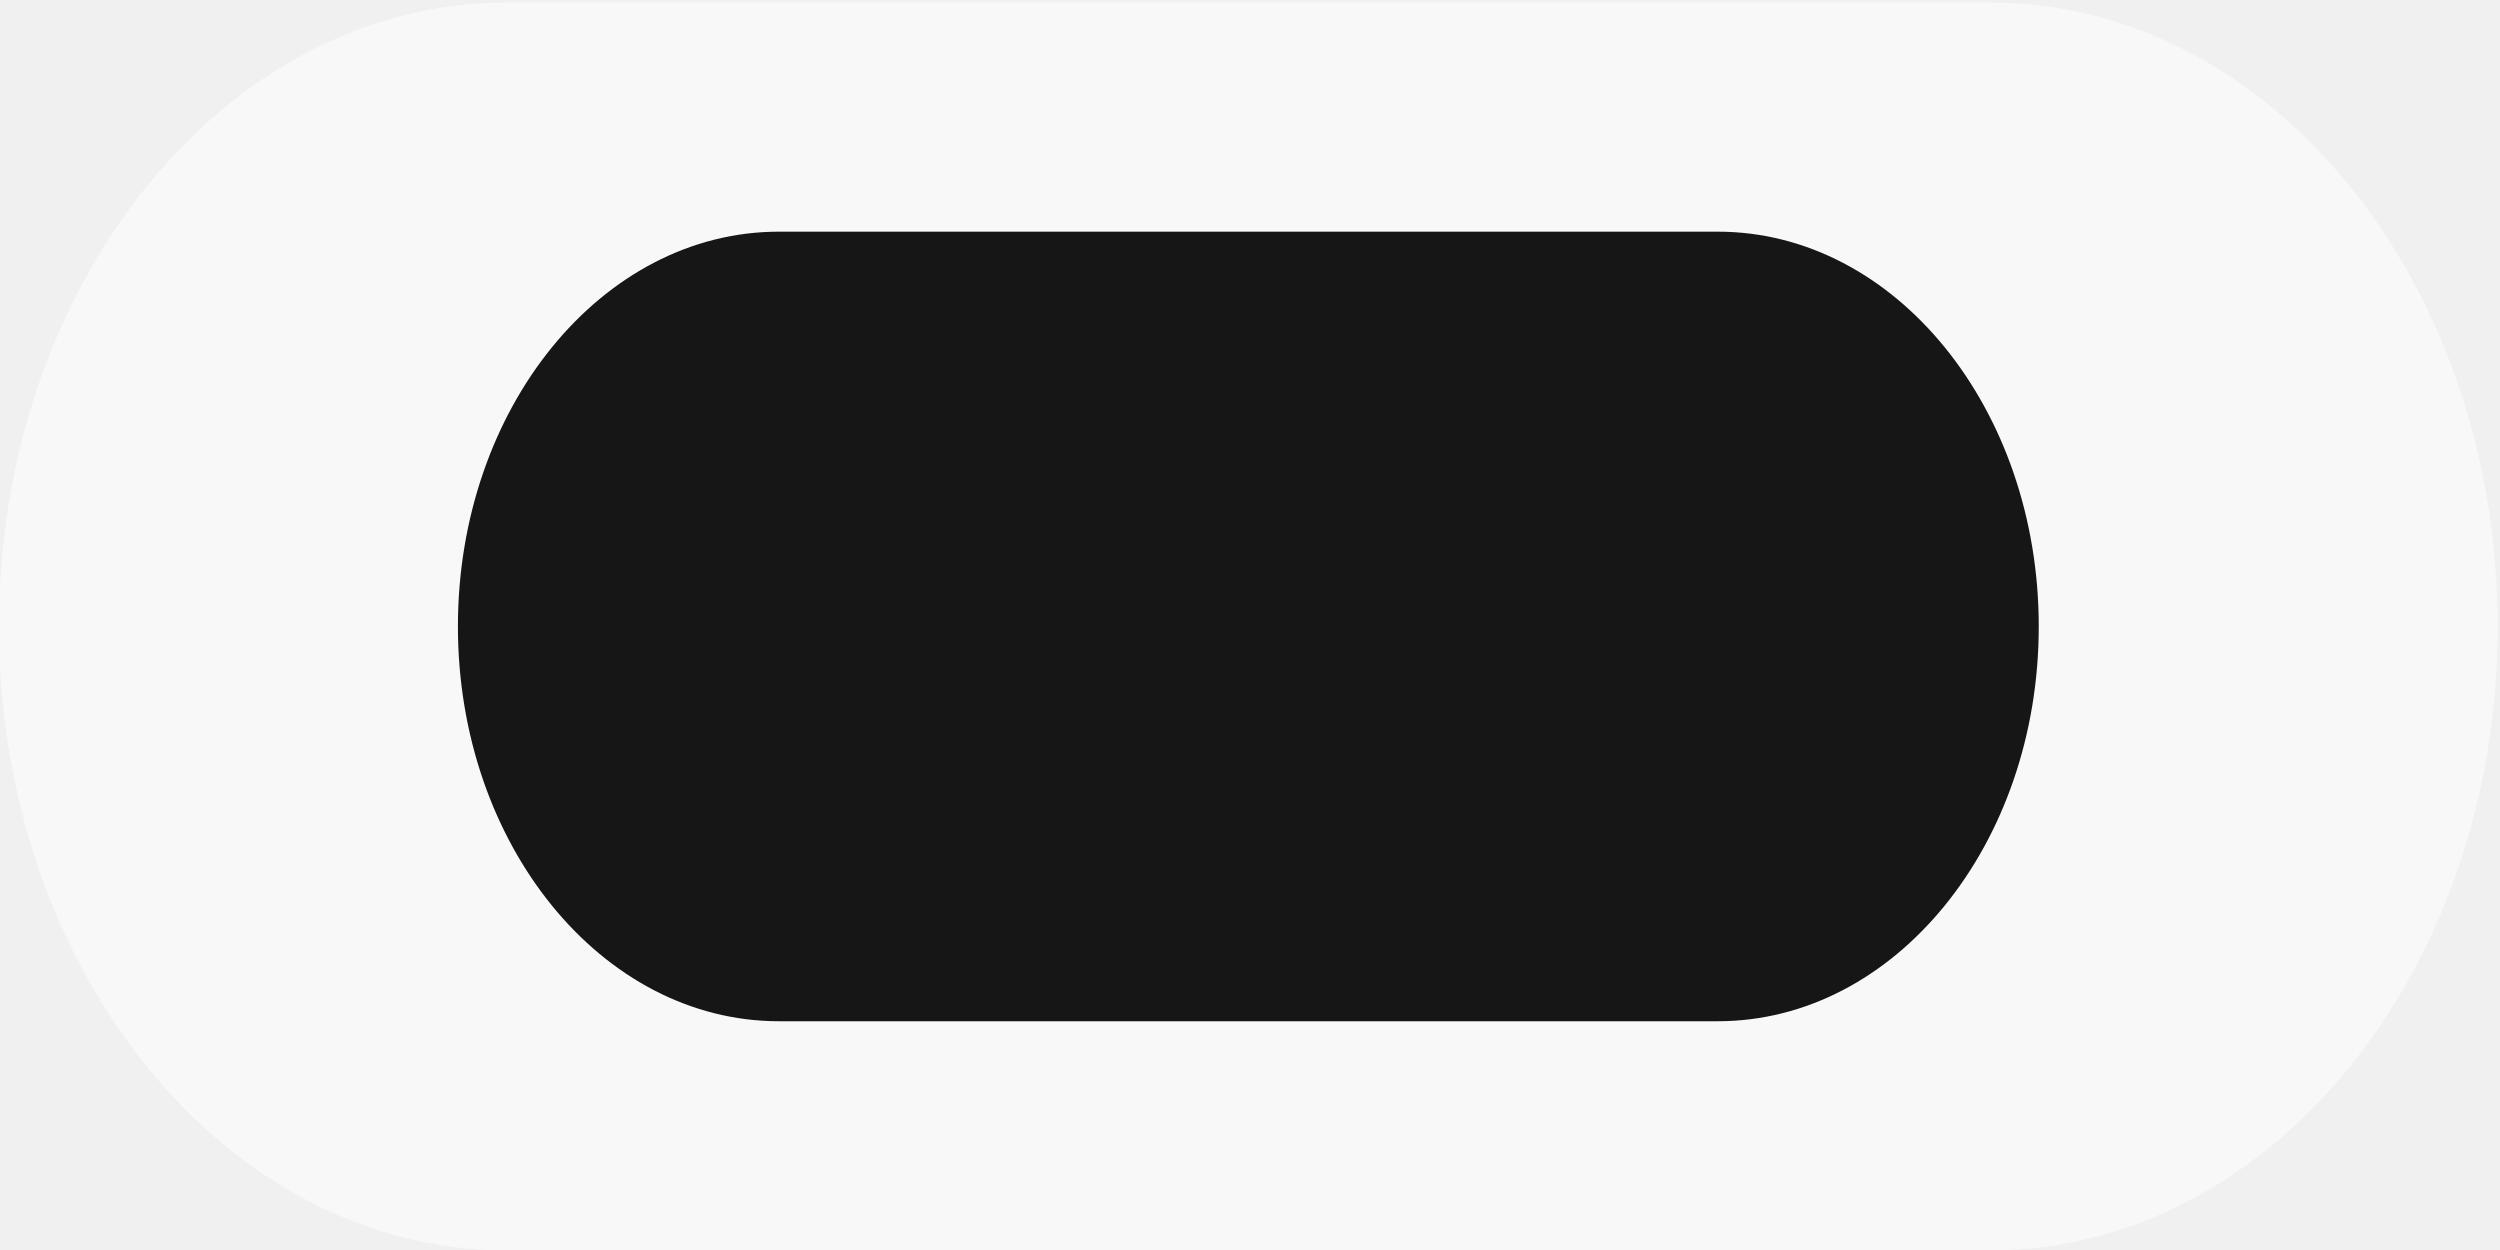
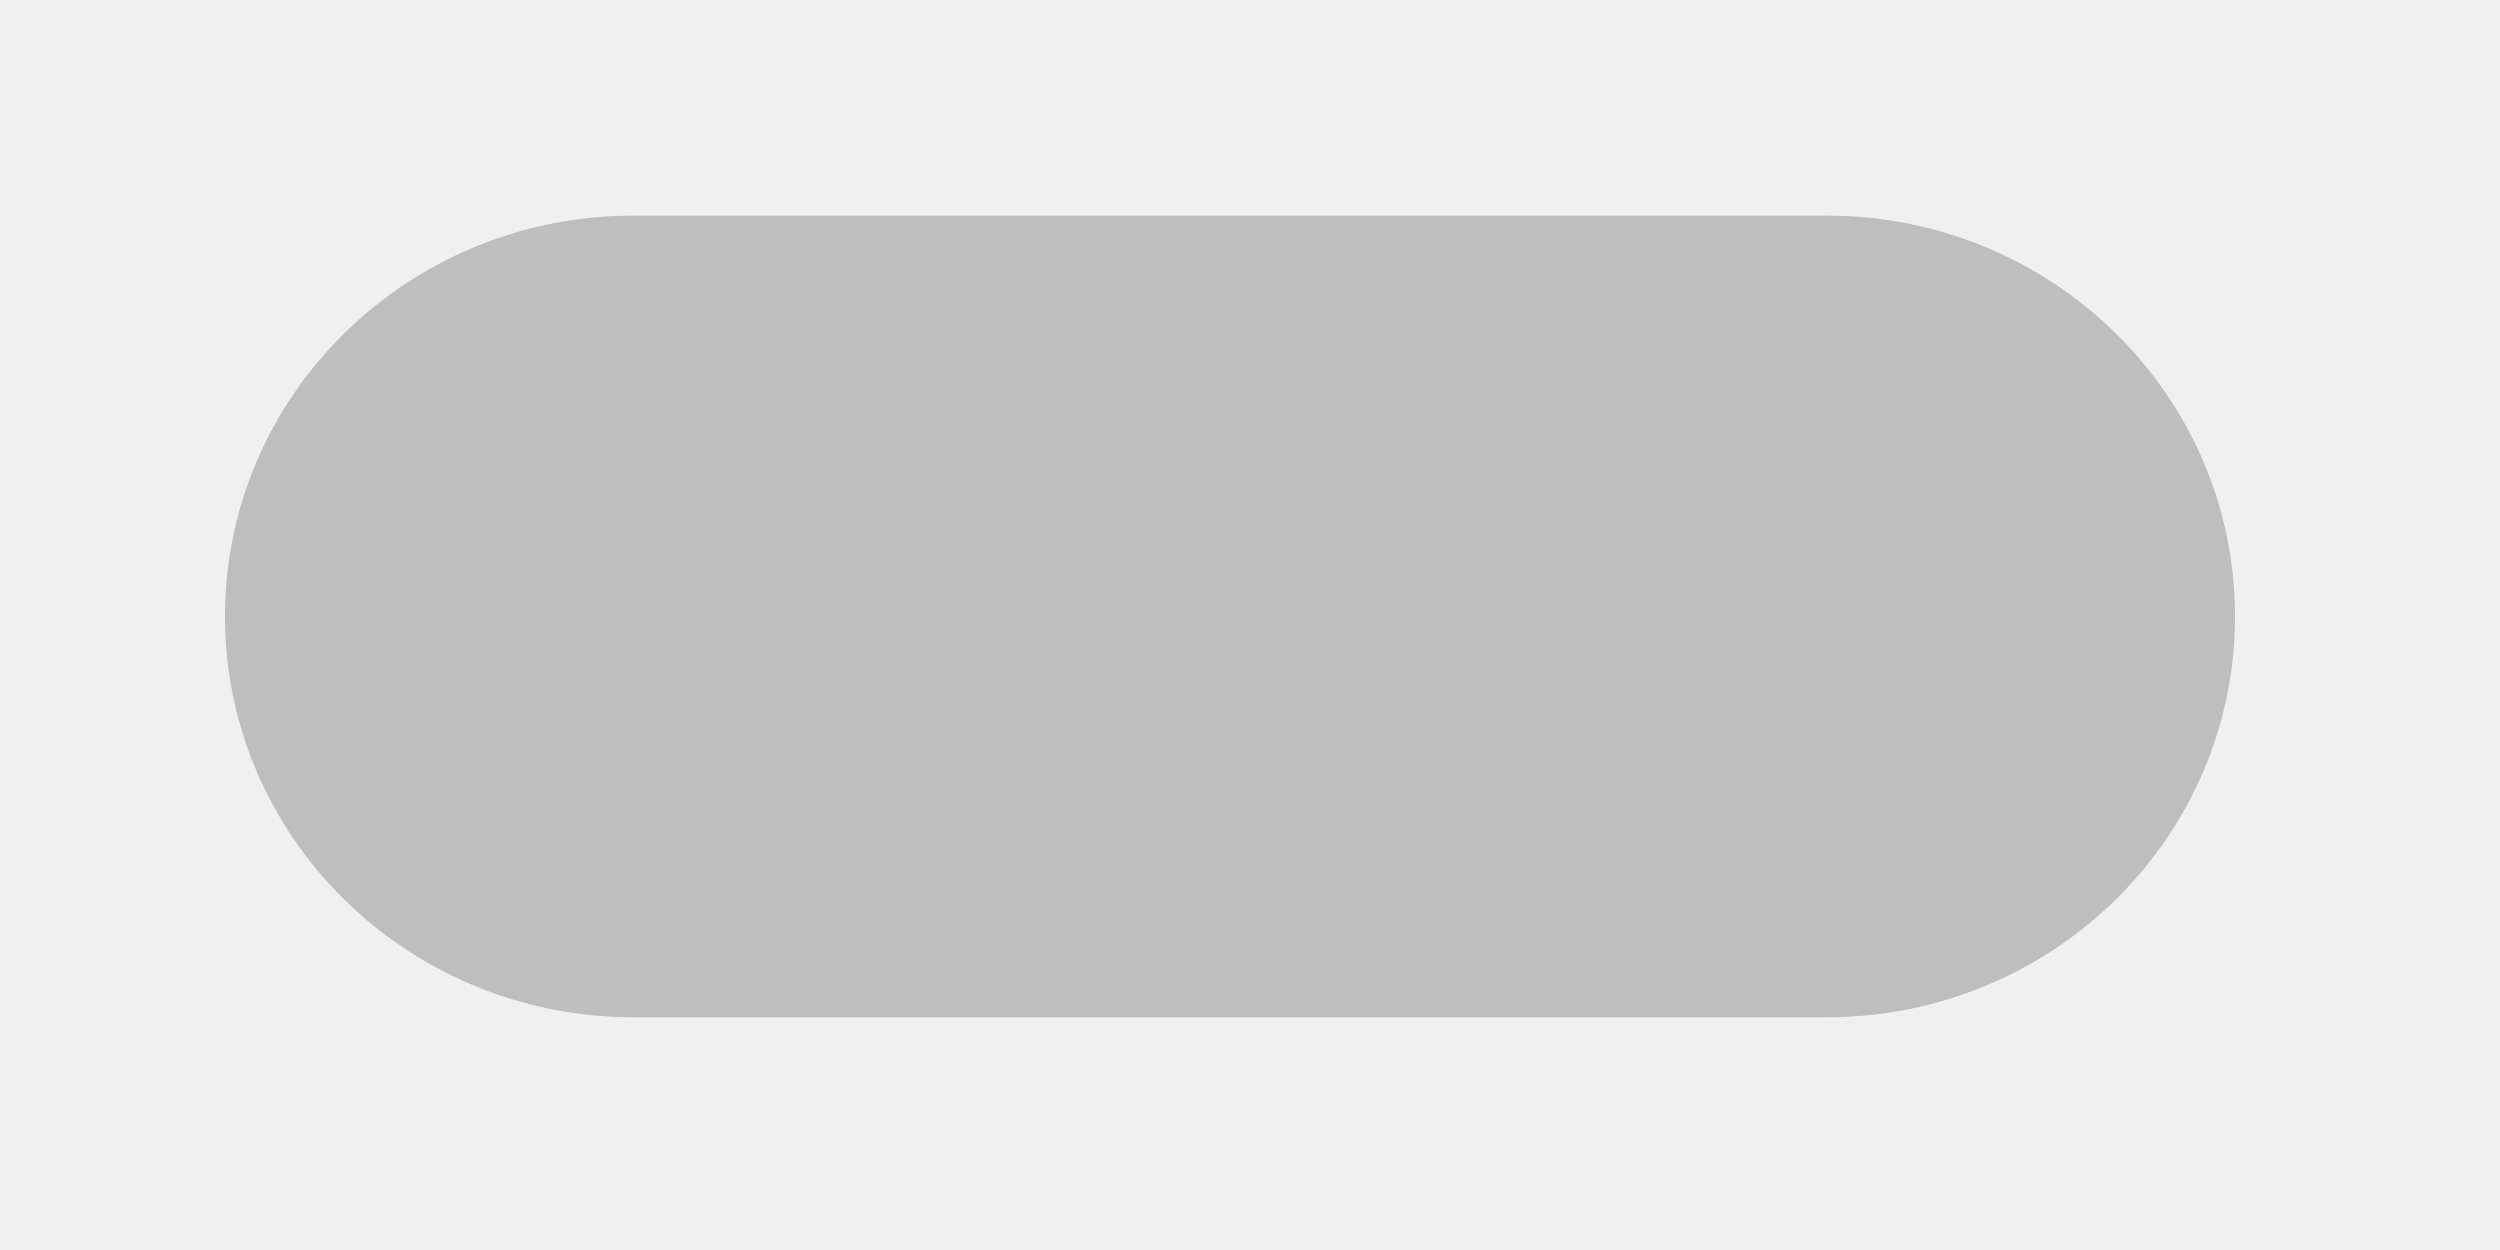
<svg xmlns="http://www.w3.org/2000/svg" xmlns:xlink="http://www.w3.org/1999/xlink" width="12" height="6" id="svg13594" version="1.1">
  <defs id="defs13596">
    <linearGradient id="linearGradient14257">
      <stop style="stop-color:#cecece;stop-opacity:1;" offset="0" id="stop14259" />
      <stop style="stop-color:#e8e8e8;stop-opacity:1;" offset="1" id="stop14261" />
    </linearGradient>
    <linearGradient id="linearGradient14125">
      <stop style="stop-color:#141414;stop-opacity:1;" offset="0" id="stop14127" />
      <stop style="stop-color:#505050;stop-opacity:0.91;" offset="1" id="stop14129" />
    </linearGradient>
    <linearGradient xlink:href="#linearGradient14125" id="linearGradient14131" x1="18.578" y1="1018.235" x2="18.702" y2="1046.922" gradientUnits="userSpaceOnUse" />
    <linearGradient xlink:href="#linearGradient14125" id="linearGradient14228" x1="19.413" y1="1018.173" x2="19.66" y2="1047.849" gradientUnits="userSpaceOnUse" />
  </defs>
  <g id="layer1" transform="translate(0,-1046.362)">
-     <g id="g14476">
-       <rect rx="2.436" transform="scale(-1,-1)" ry="2.995" y="-1052.364" x="-11.989" height="5.99" width="11.994" id="rect14255" style="color:#000000;fill:#ffffff;fill-opacity:0.502;fill-rule:nonzero;stroke:none;stroke-width:1;marker:none;visibility:visible;display:inline;overflow:visible;enable-background:accumulate" />
-       <rect style="color:#000000;fill:#000000;fill-opacity:0.91;fill-rule:nonzero;stroke:none;stroke-width:1;marker:none;visibility:visible;display:inline;overflow:visible;enable-background:accumulate" id="rect14474" width="7.588" height="3.79" x="-9.786" y="-1051.264" ry="1.895" transform="scale(-1,-1)" rx="1.541" />
-     </g>
+     <rect style="fill:#ffffff;fill-opacity:0;stroke:none" id="rect3890" width="12.008" height="6.043" x="0.02" y="0.016" transform="translate(0,1046.362)" rx="0" ry="0" />
+     <rect rx="1.96" transform="scale(-1,-1)" ry="1.924" y="-1051.245" x="-10.728" height="3.848" width="9.648" id="rect14474" style="color:#000000;fill:#505050;fill-opacity:0.314;fill-rule:nonzero;stroke:none;stroke-width:1;marker:none;visibility:visible;display:inline;overflow:visible;enable-background:accumulate" />
  </g>
</svg>
